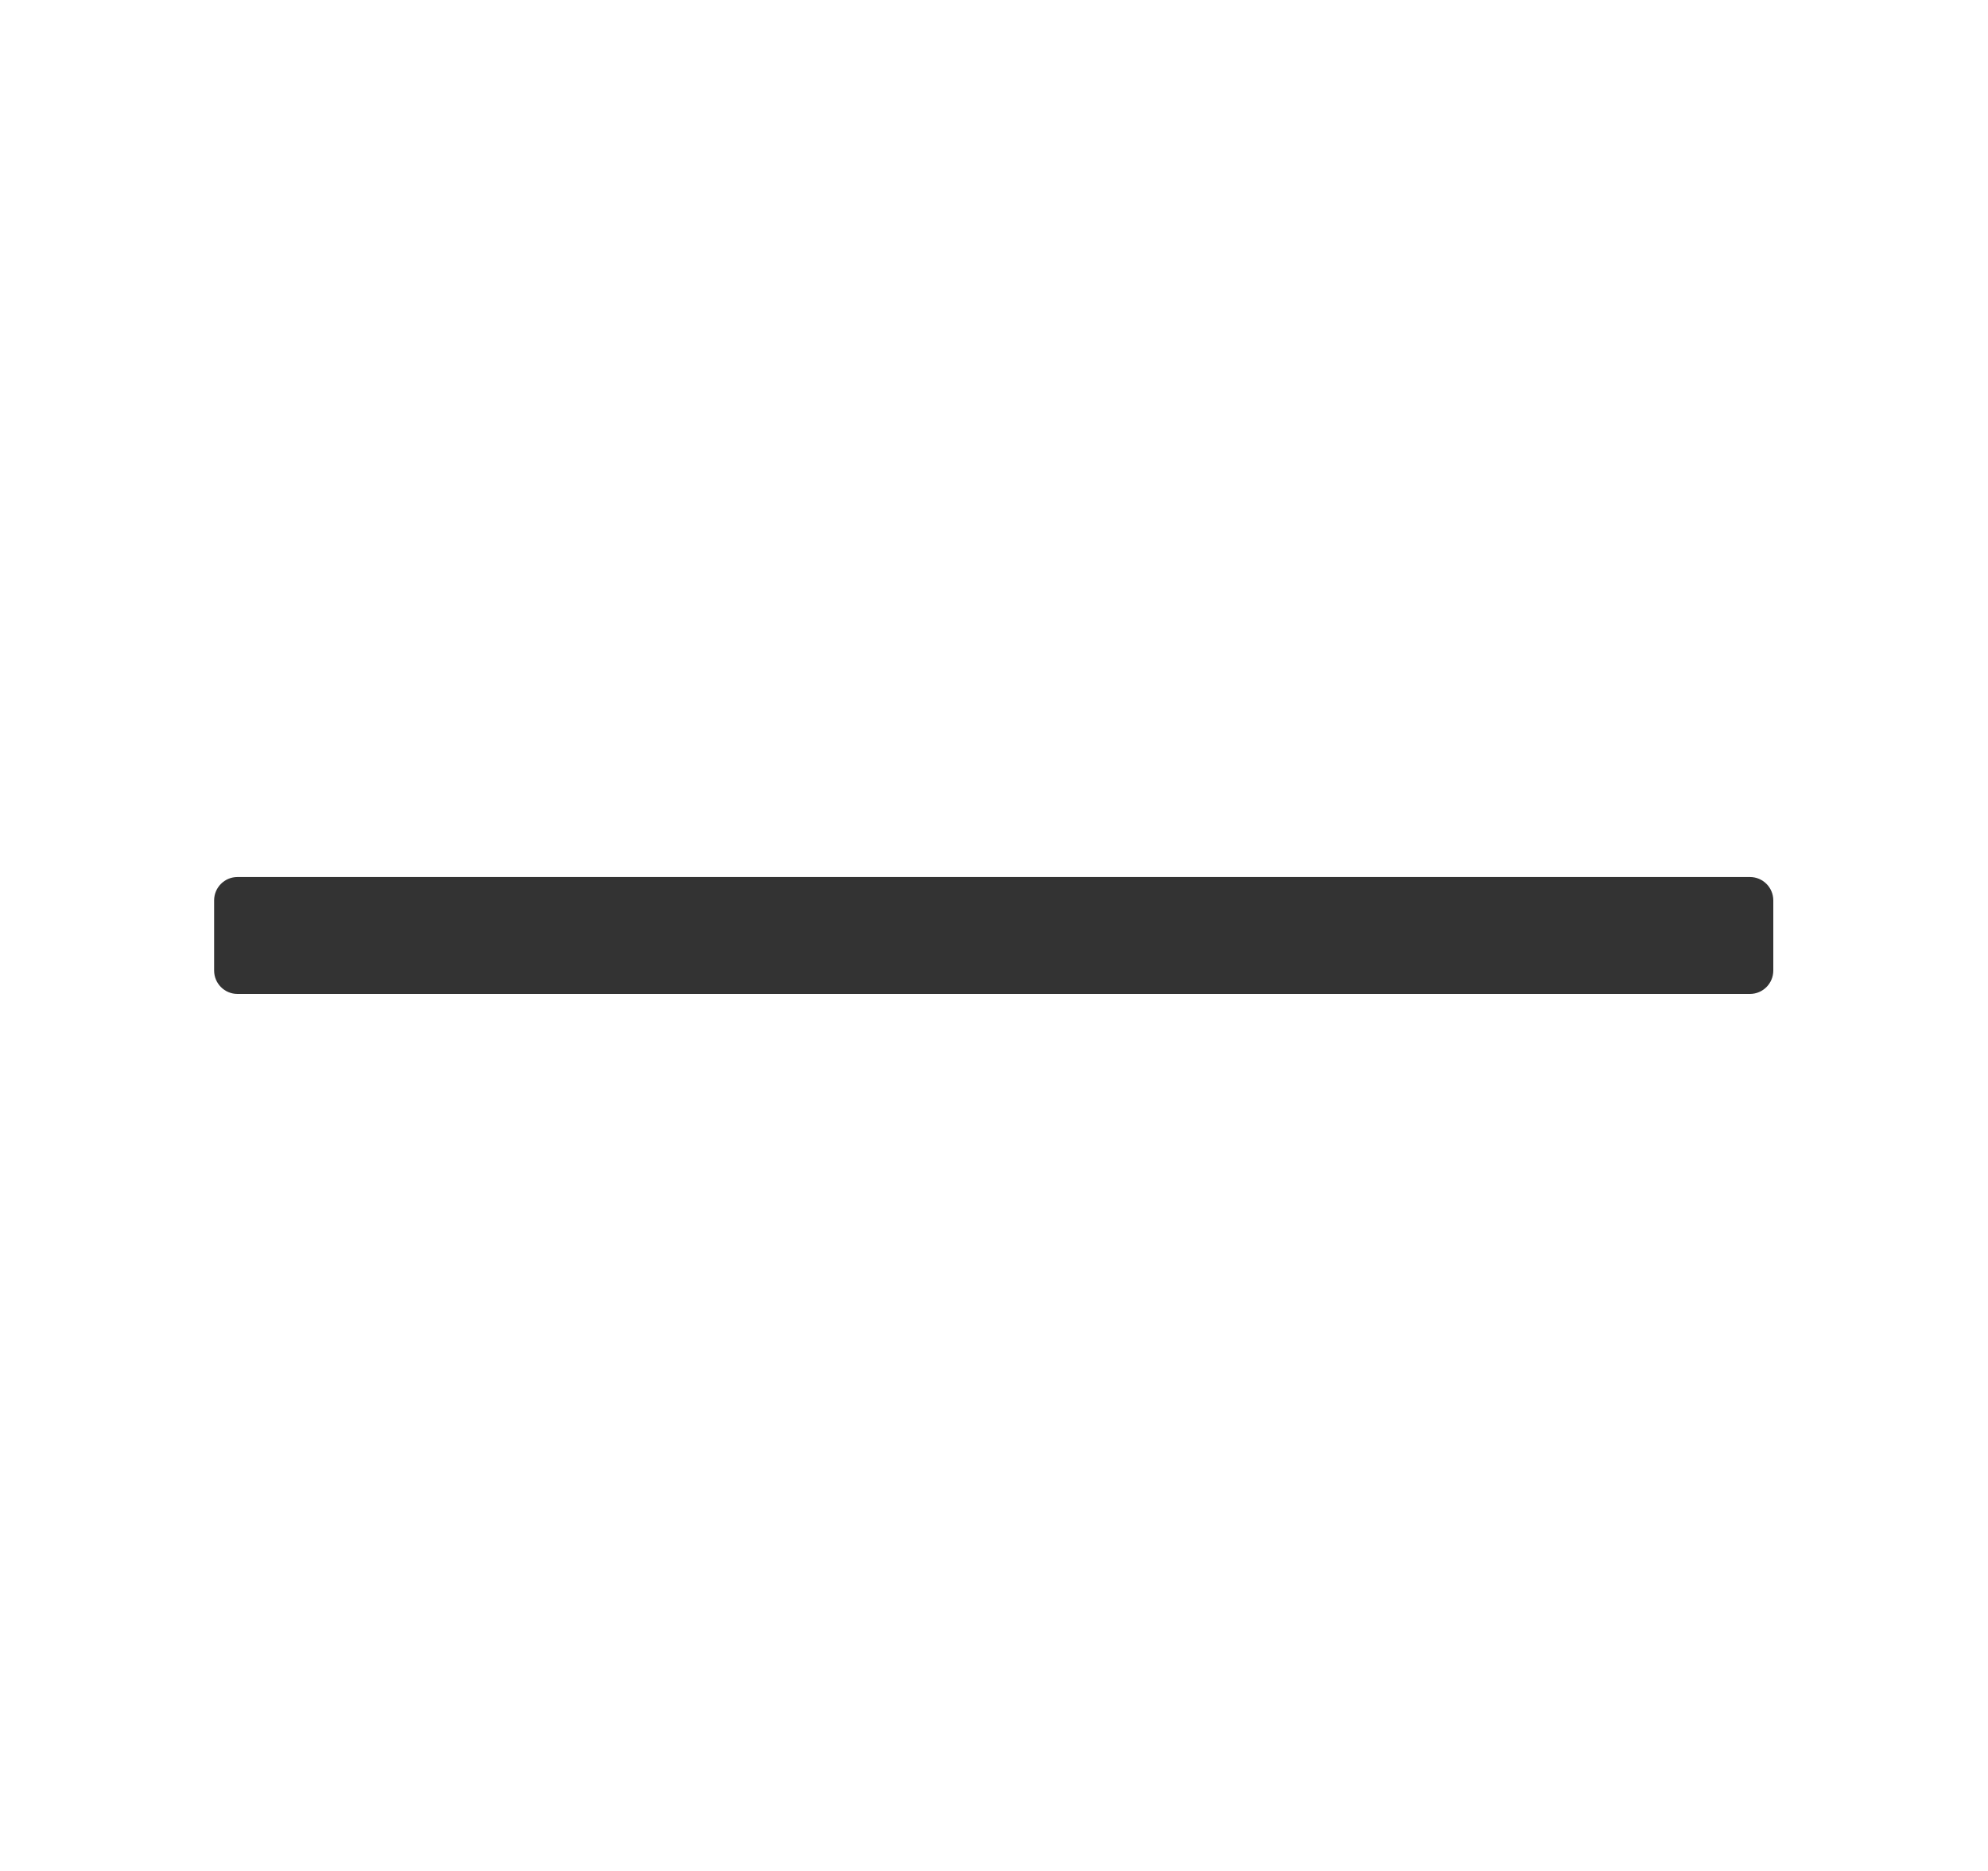
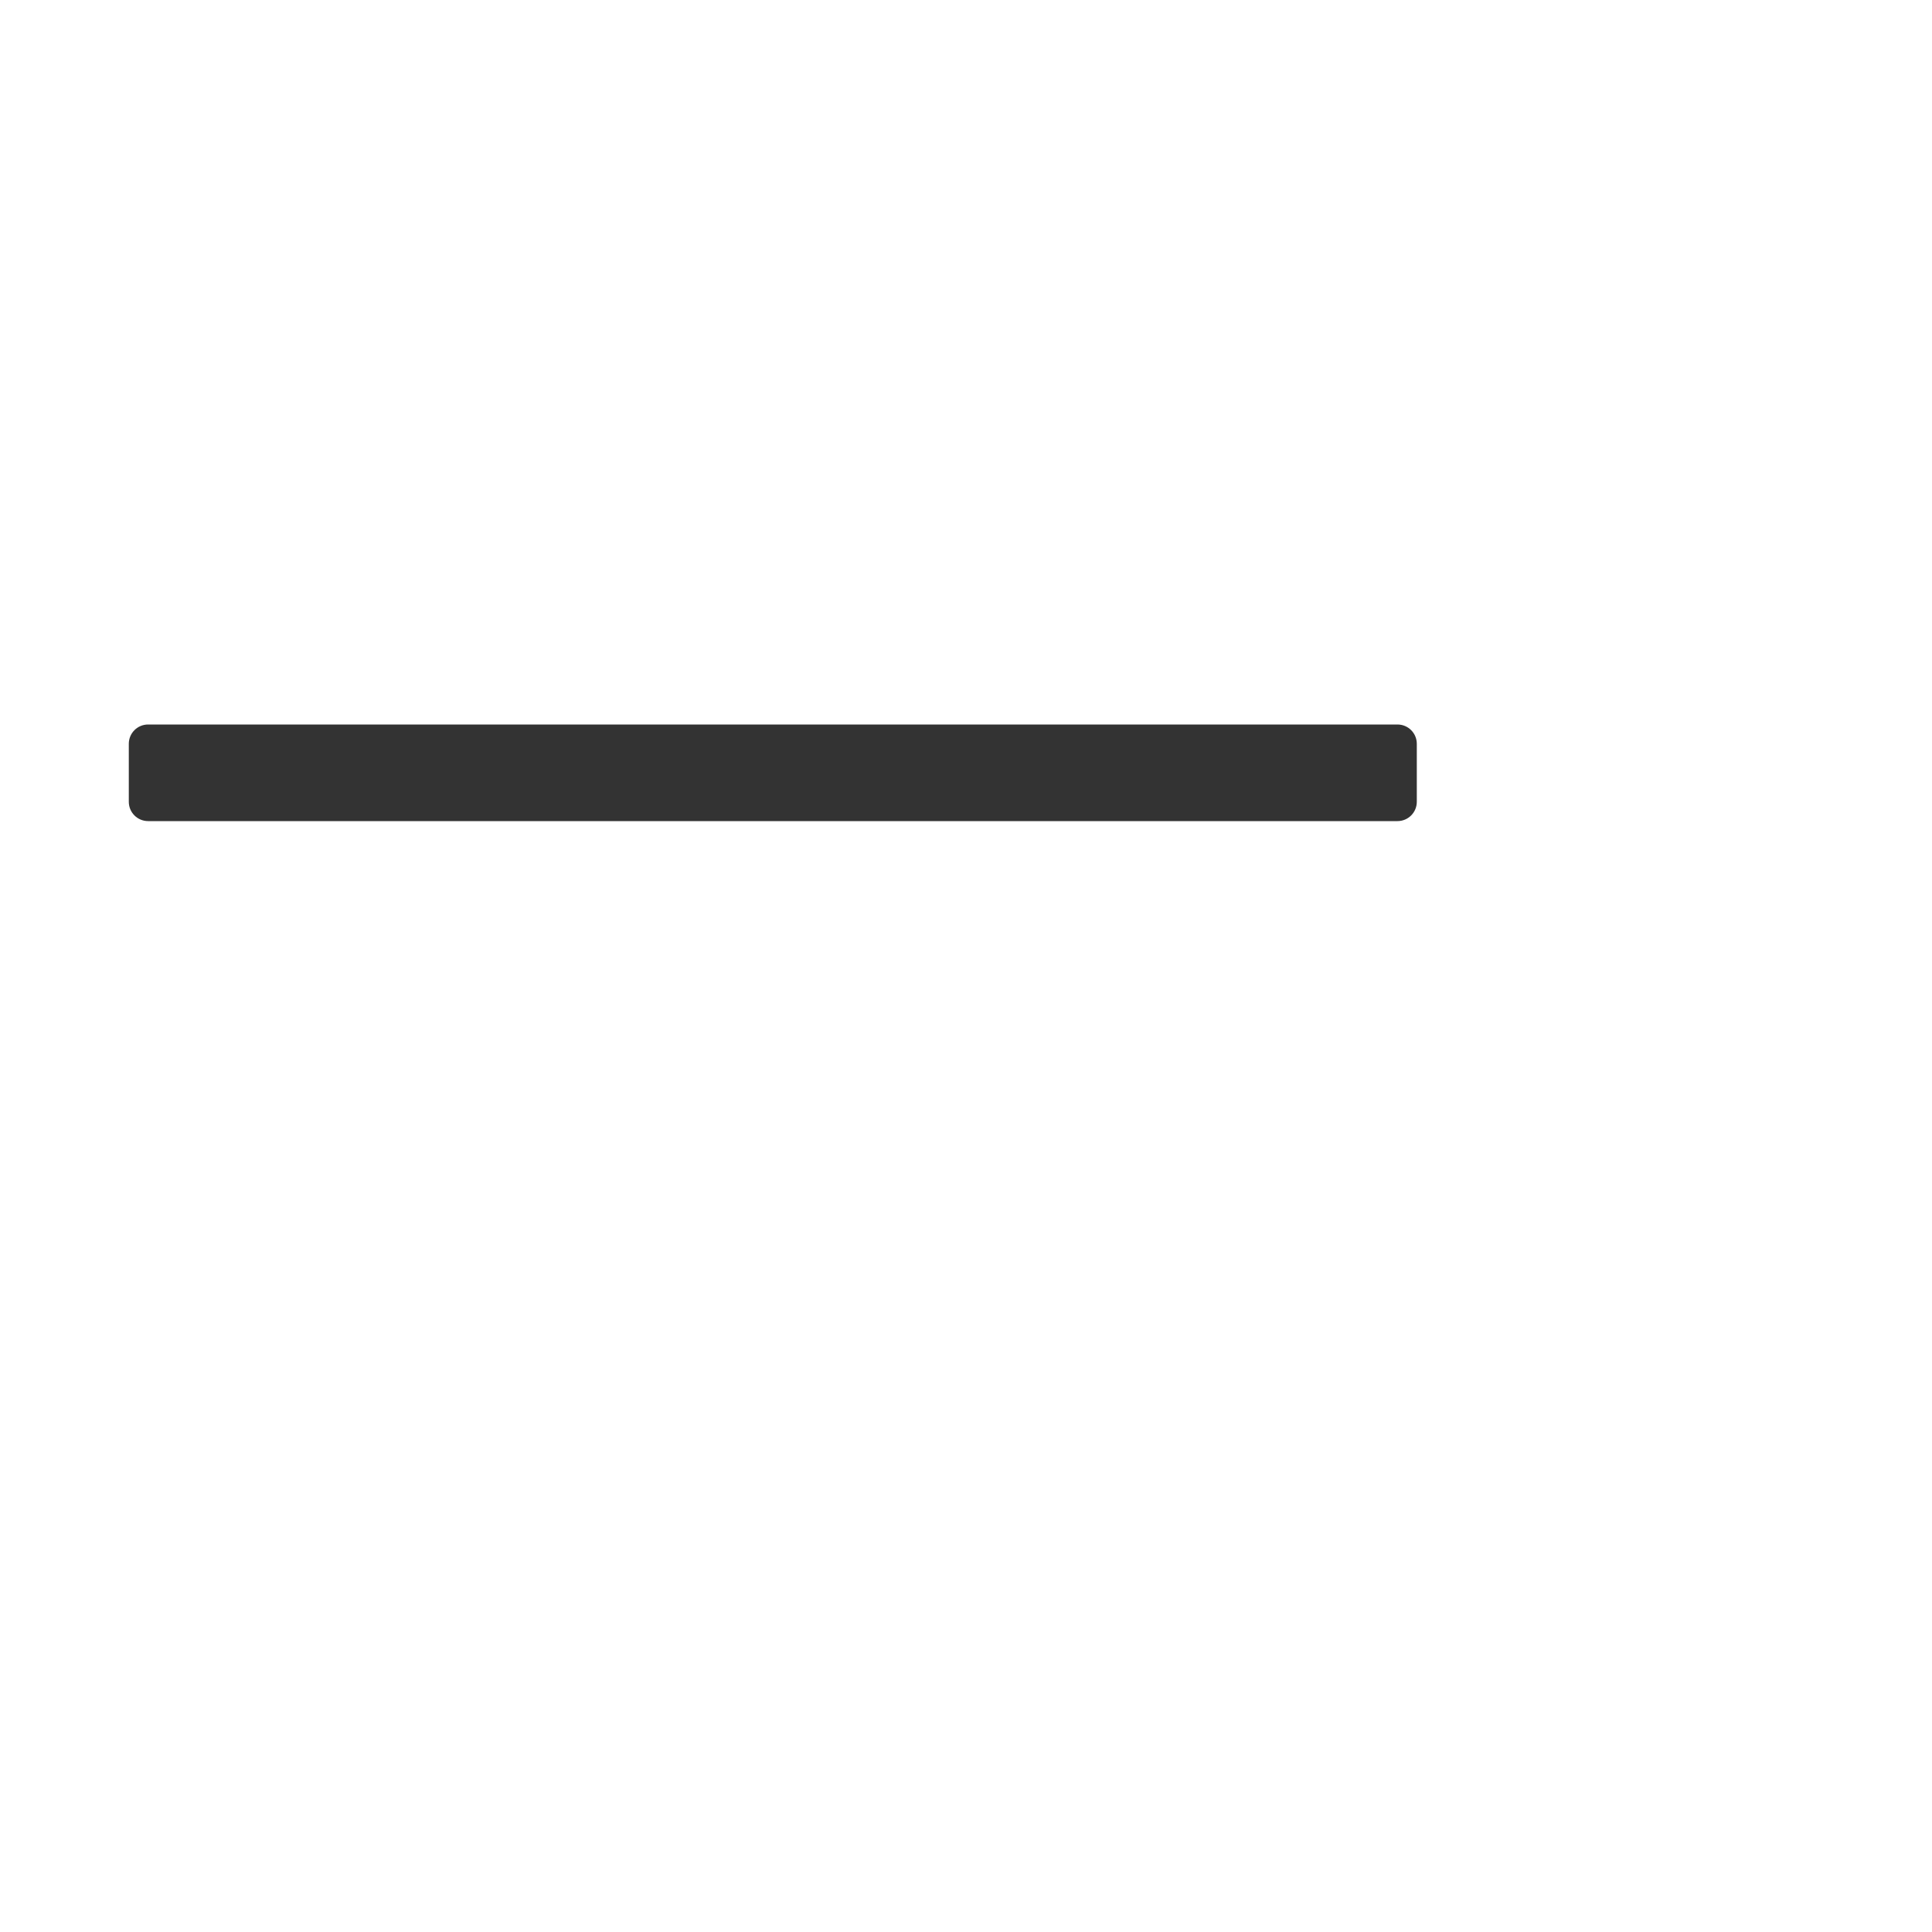
- <svg xmlns="http://www.w3.org/2000/svg" width="17" height="16" viewBox="0 0 17 16" fill="none">
-   <path d="M14.964 7.5C15.075 7.5 15.164 7.59 15.164 7.7L15.164 8.3C15.164 8.41 15.075 8.5 14.964 8.5L2.031 8.5C1.92 8.5 1.831 8.41 1.831 8.3L1.831 7.7C1.831 7.59 1.92 7.5 2.031 7.5L14.964 7.5Z" fill="#333333" />
+ <svg xmlns="http://www.w3.org/2000/svg" width="30" height="30" viewBox="0 0 30 30" fill="none">
+   <path d="M21.7 11.25C21.866 11.25 22 11.384 22 11.55L22 12.45C22 12.616 21.866 12.75 21.7 12.75L2.3 12.75C2.134 12.75 2 12.616 2 12.45L2 11.55C2 11.384 2.134 11.25 2.3 11.25L21.7 11.25Z" fill="#333333" />
</svg>
